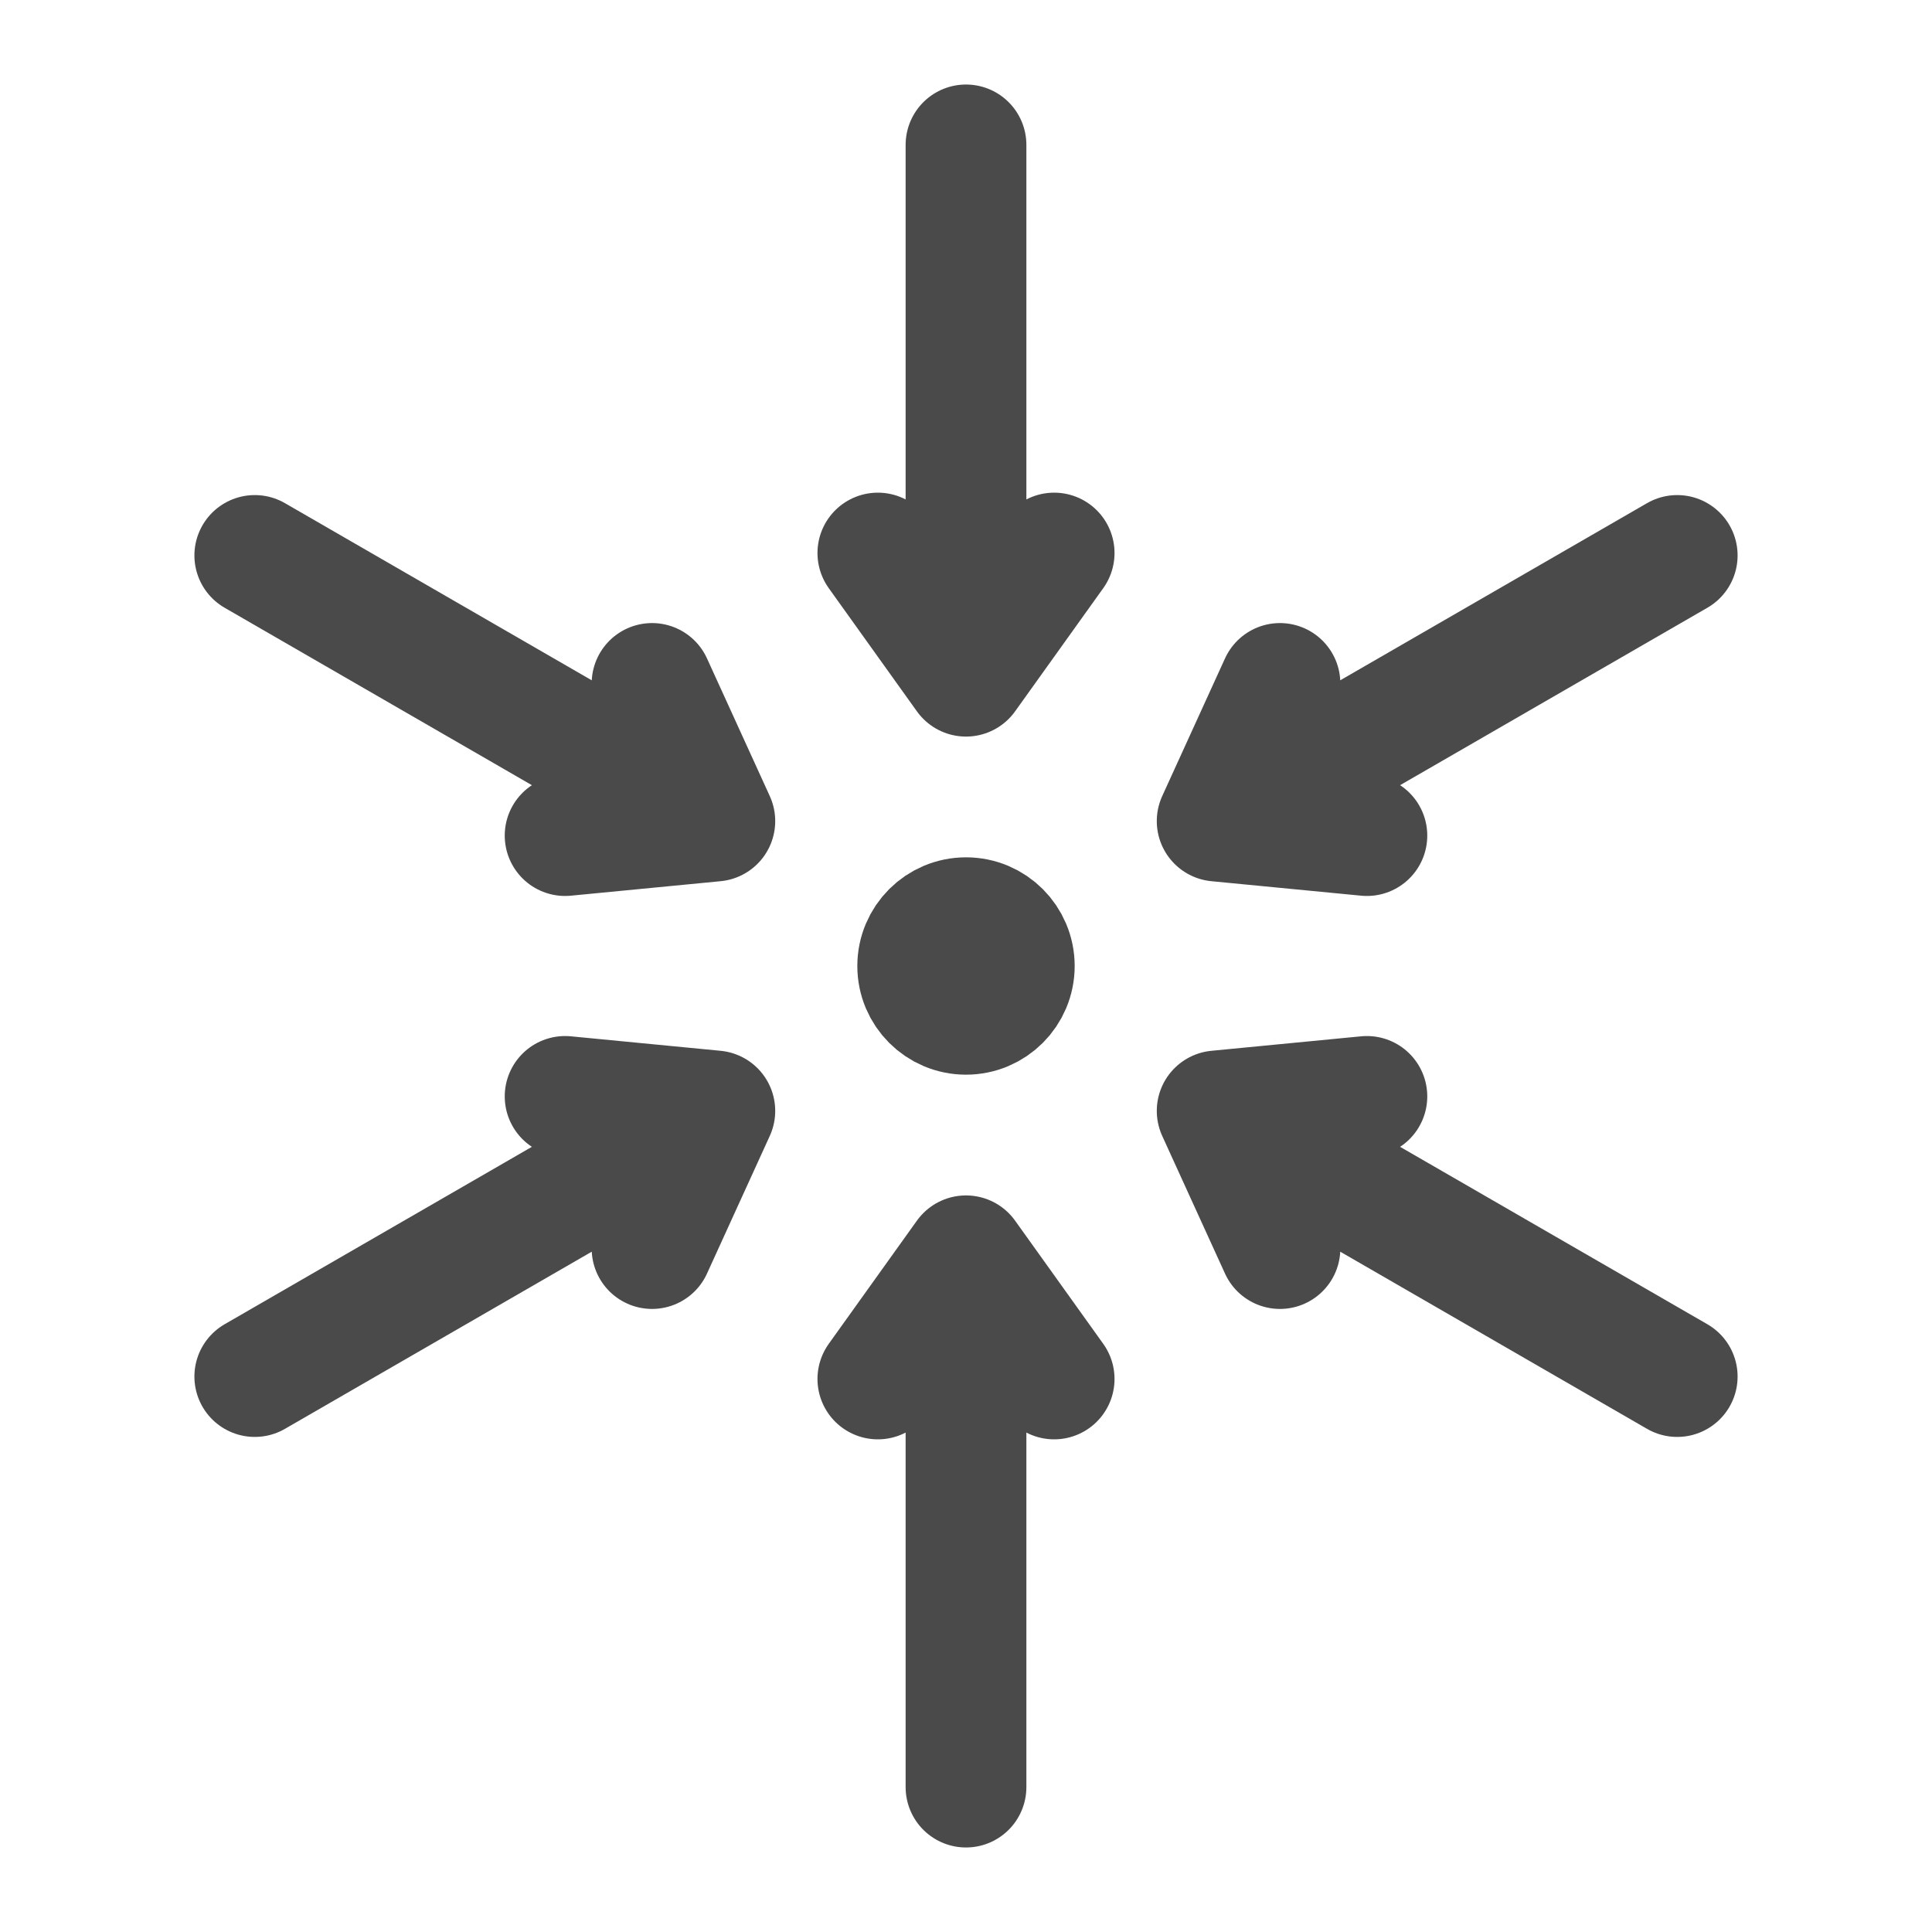
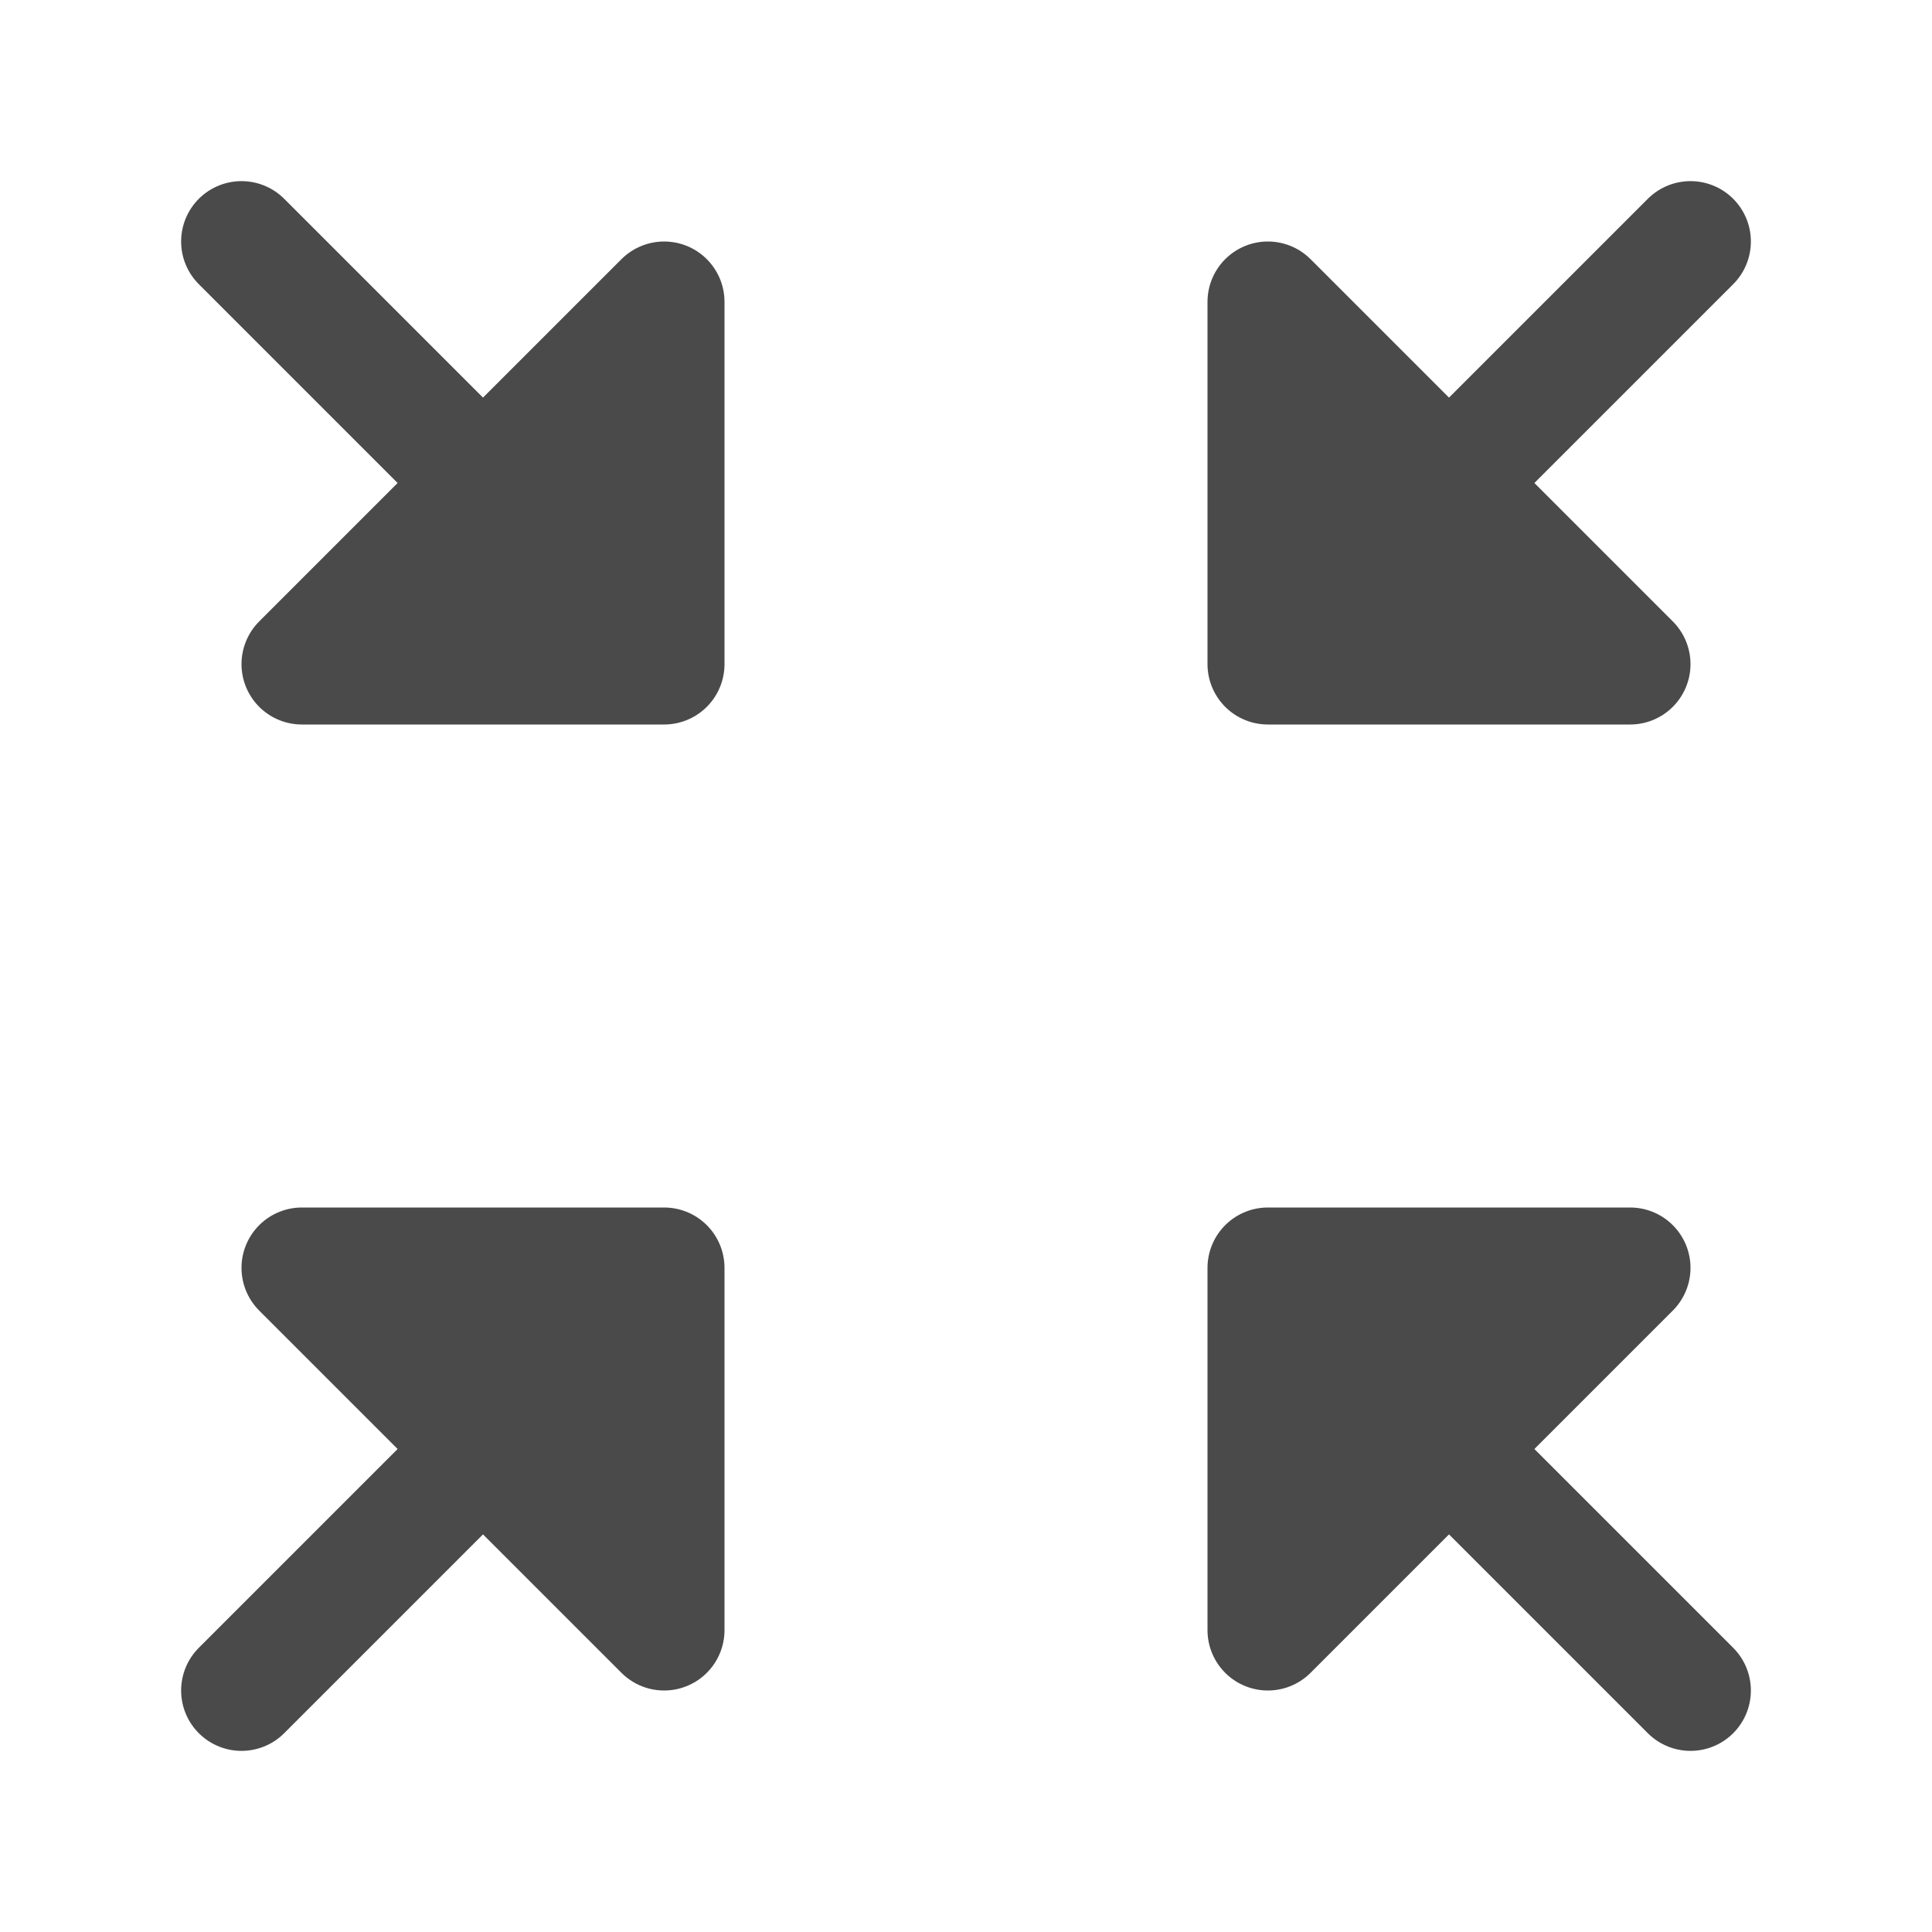
<svg xmlns="http://www.w3.org/2000/svg" width="16" height="16" viewBox="0 0 16 16" fill="none">
-   <path d="M8 1.2L8 5.6M7.27 4.58L8 5.6L8.73 4.58M13.89 4.6L10.08 6.8M10.6 5.66L10.08 6.8L11.32 6.92M13.89 11.4L10.08 9.2M11.32 9.08L10.08 9.2L10.6 10.34M8 14.8L8 10.4M8.73 11.42L8 10.4L7.27 11.42M2.11 11.4L5.92 9.2M5.4 10.34L5.92 9.2L4.68 9.08M2.11 4.6L5.92 6.8M4.68 6.92L5.92 6.8L5.4 5.66" stroke="#4A4A4A" stroke-linecap="round" stroke-linejoin="round" />
-   <circle cx="8" cy="8" r="0.4" fill="#4A4A4A" stroke="#4A4A4A" />
+   <path d="M14 2L12 4M14 14L12 12M2 14L4 12M2 2L4 4" stroke="#4A4A4A" stroke-linecap="round" stroke-linejoin="round" />
+   <path d="M13.5 5.5L10.5 5.5L10.5 2.5ZM13.5 10.5L10.5 10.5L10.5 13.5ZM2.5 10.5L5.5 10.5L5.5 13.5ZM2.5 5.5L5.5 5.5L5.5 2.5Z" fill="#4A4A4A" stroke="#4A4A4A" stroke-linecap="round" stroke-linejoin="round" />
</svg>
